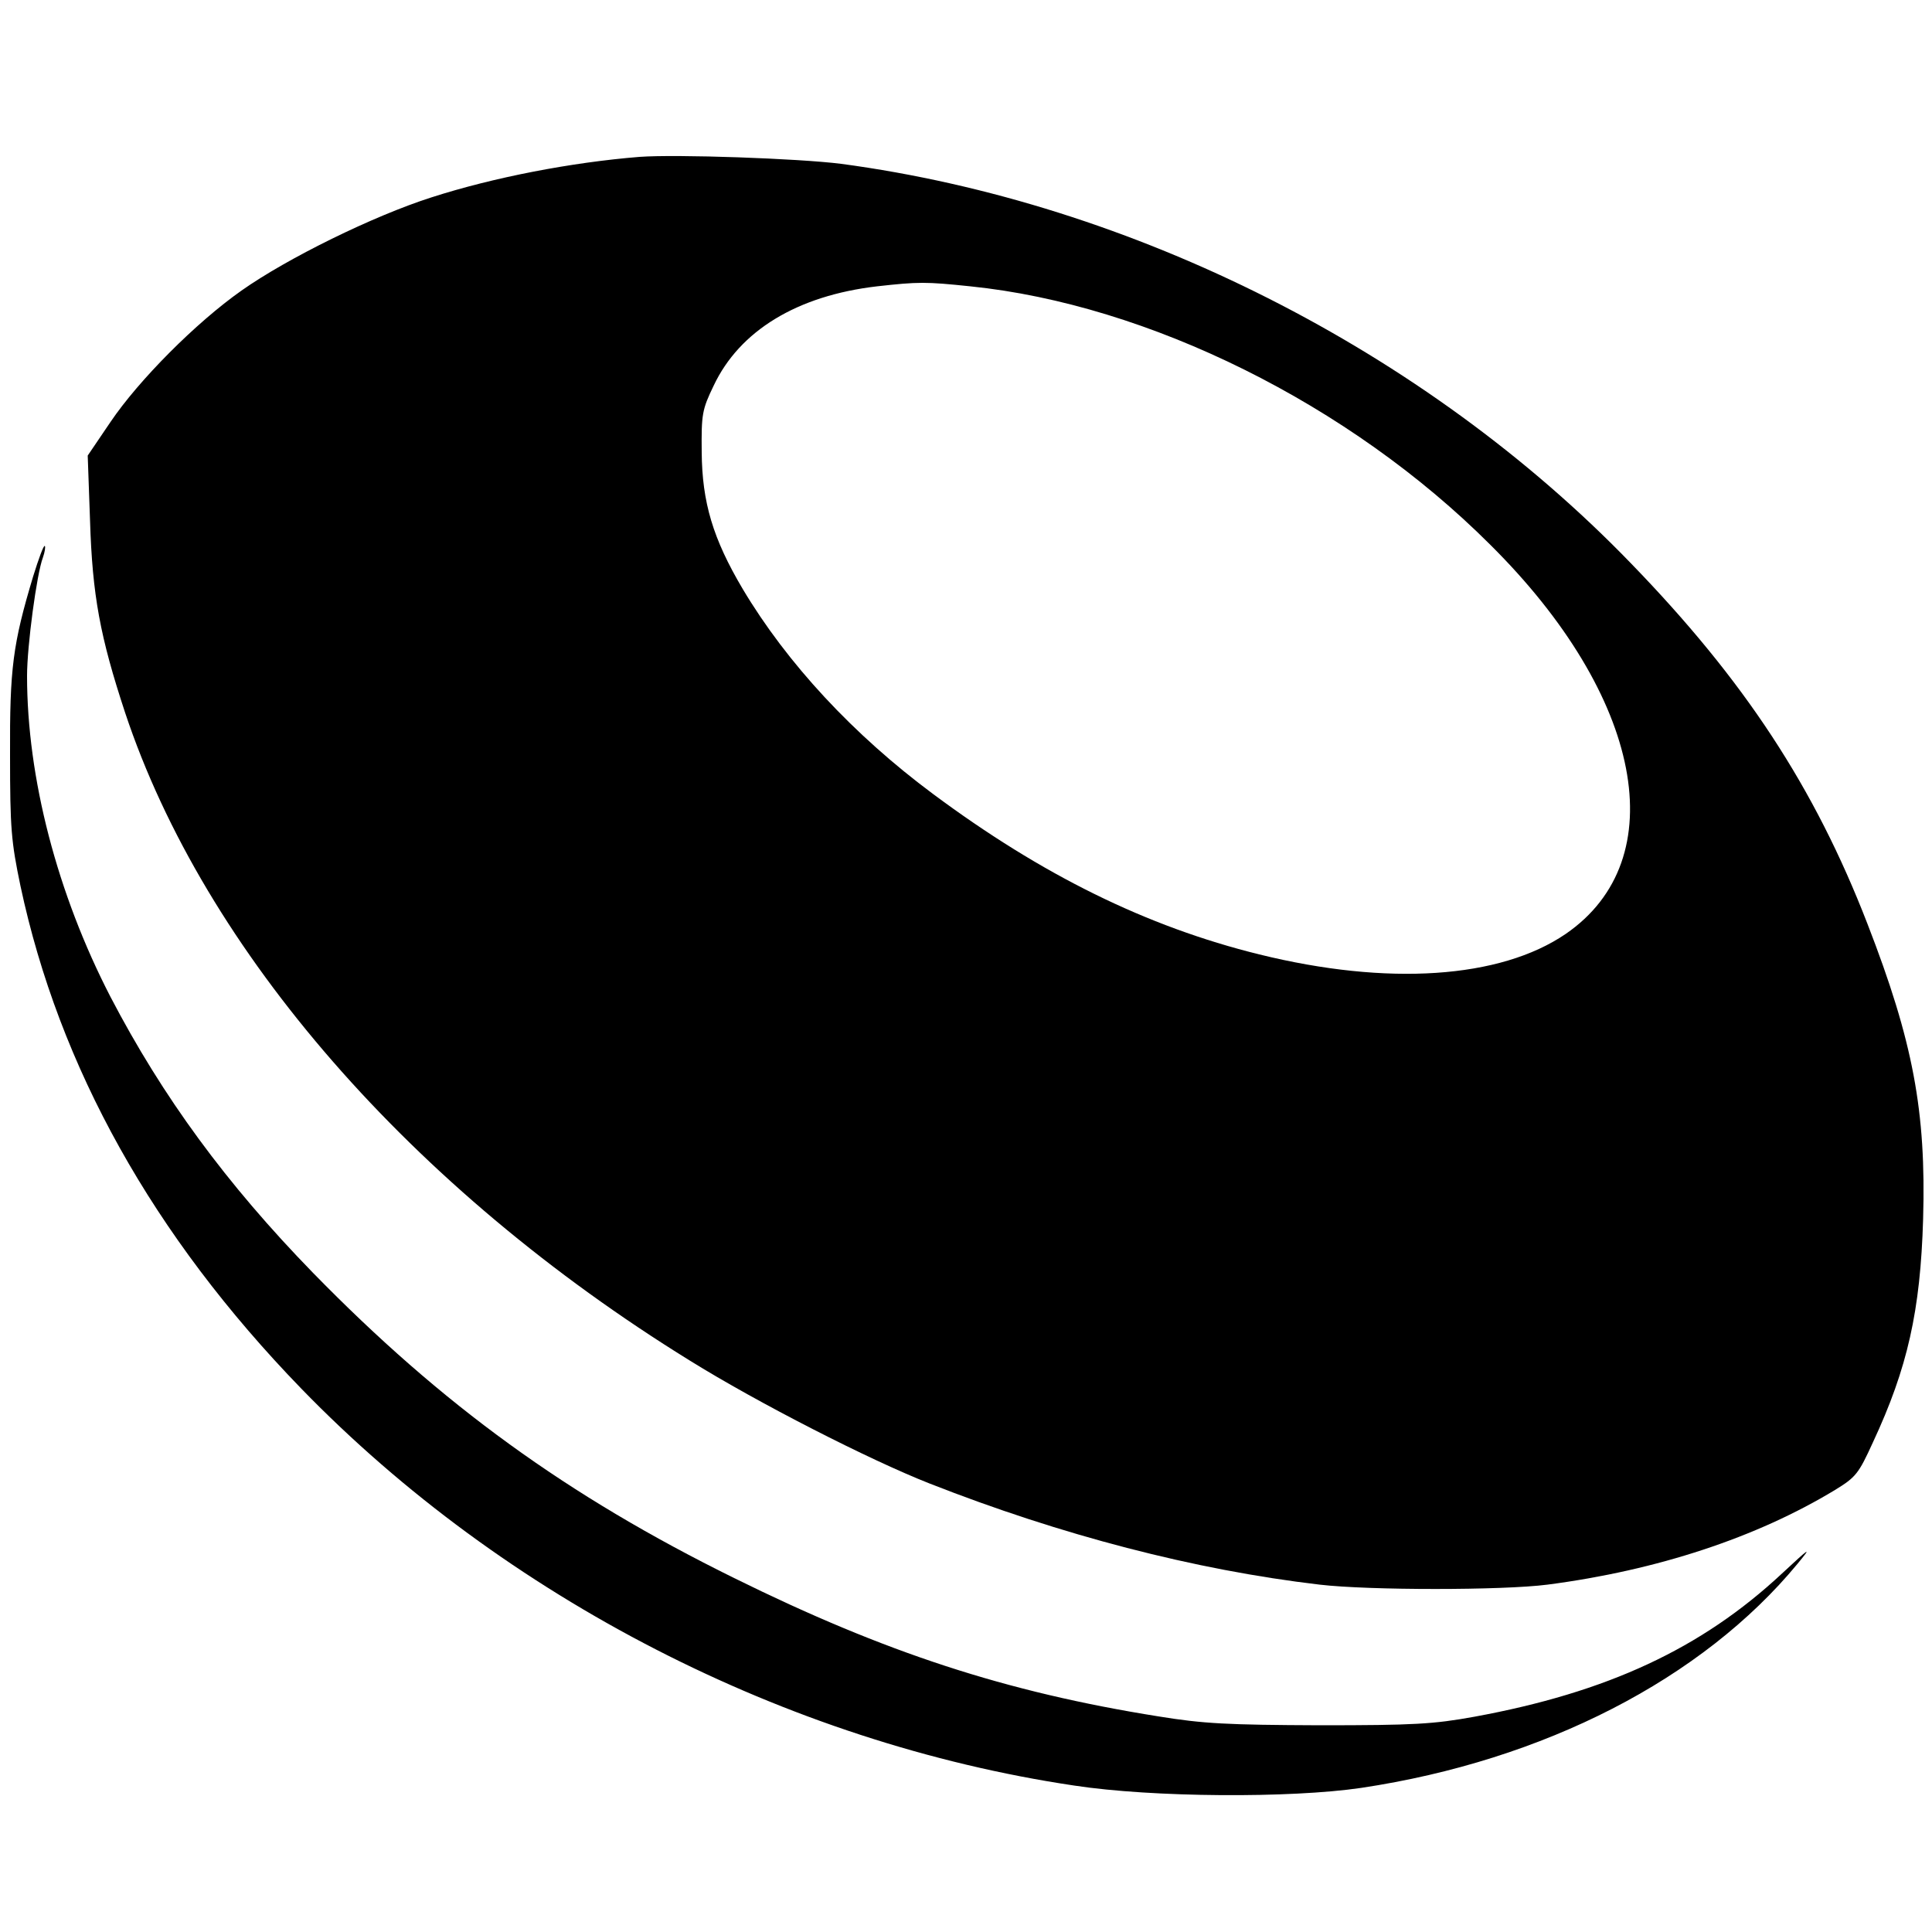
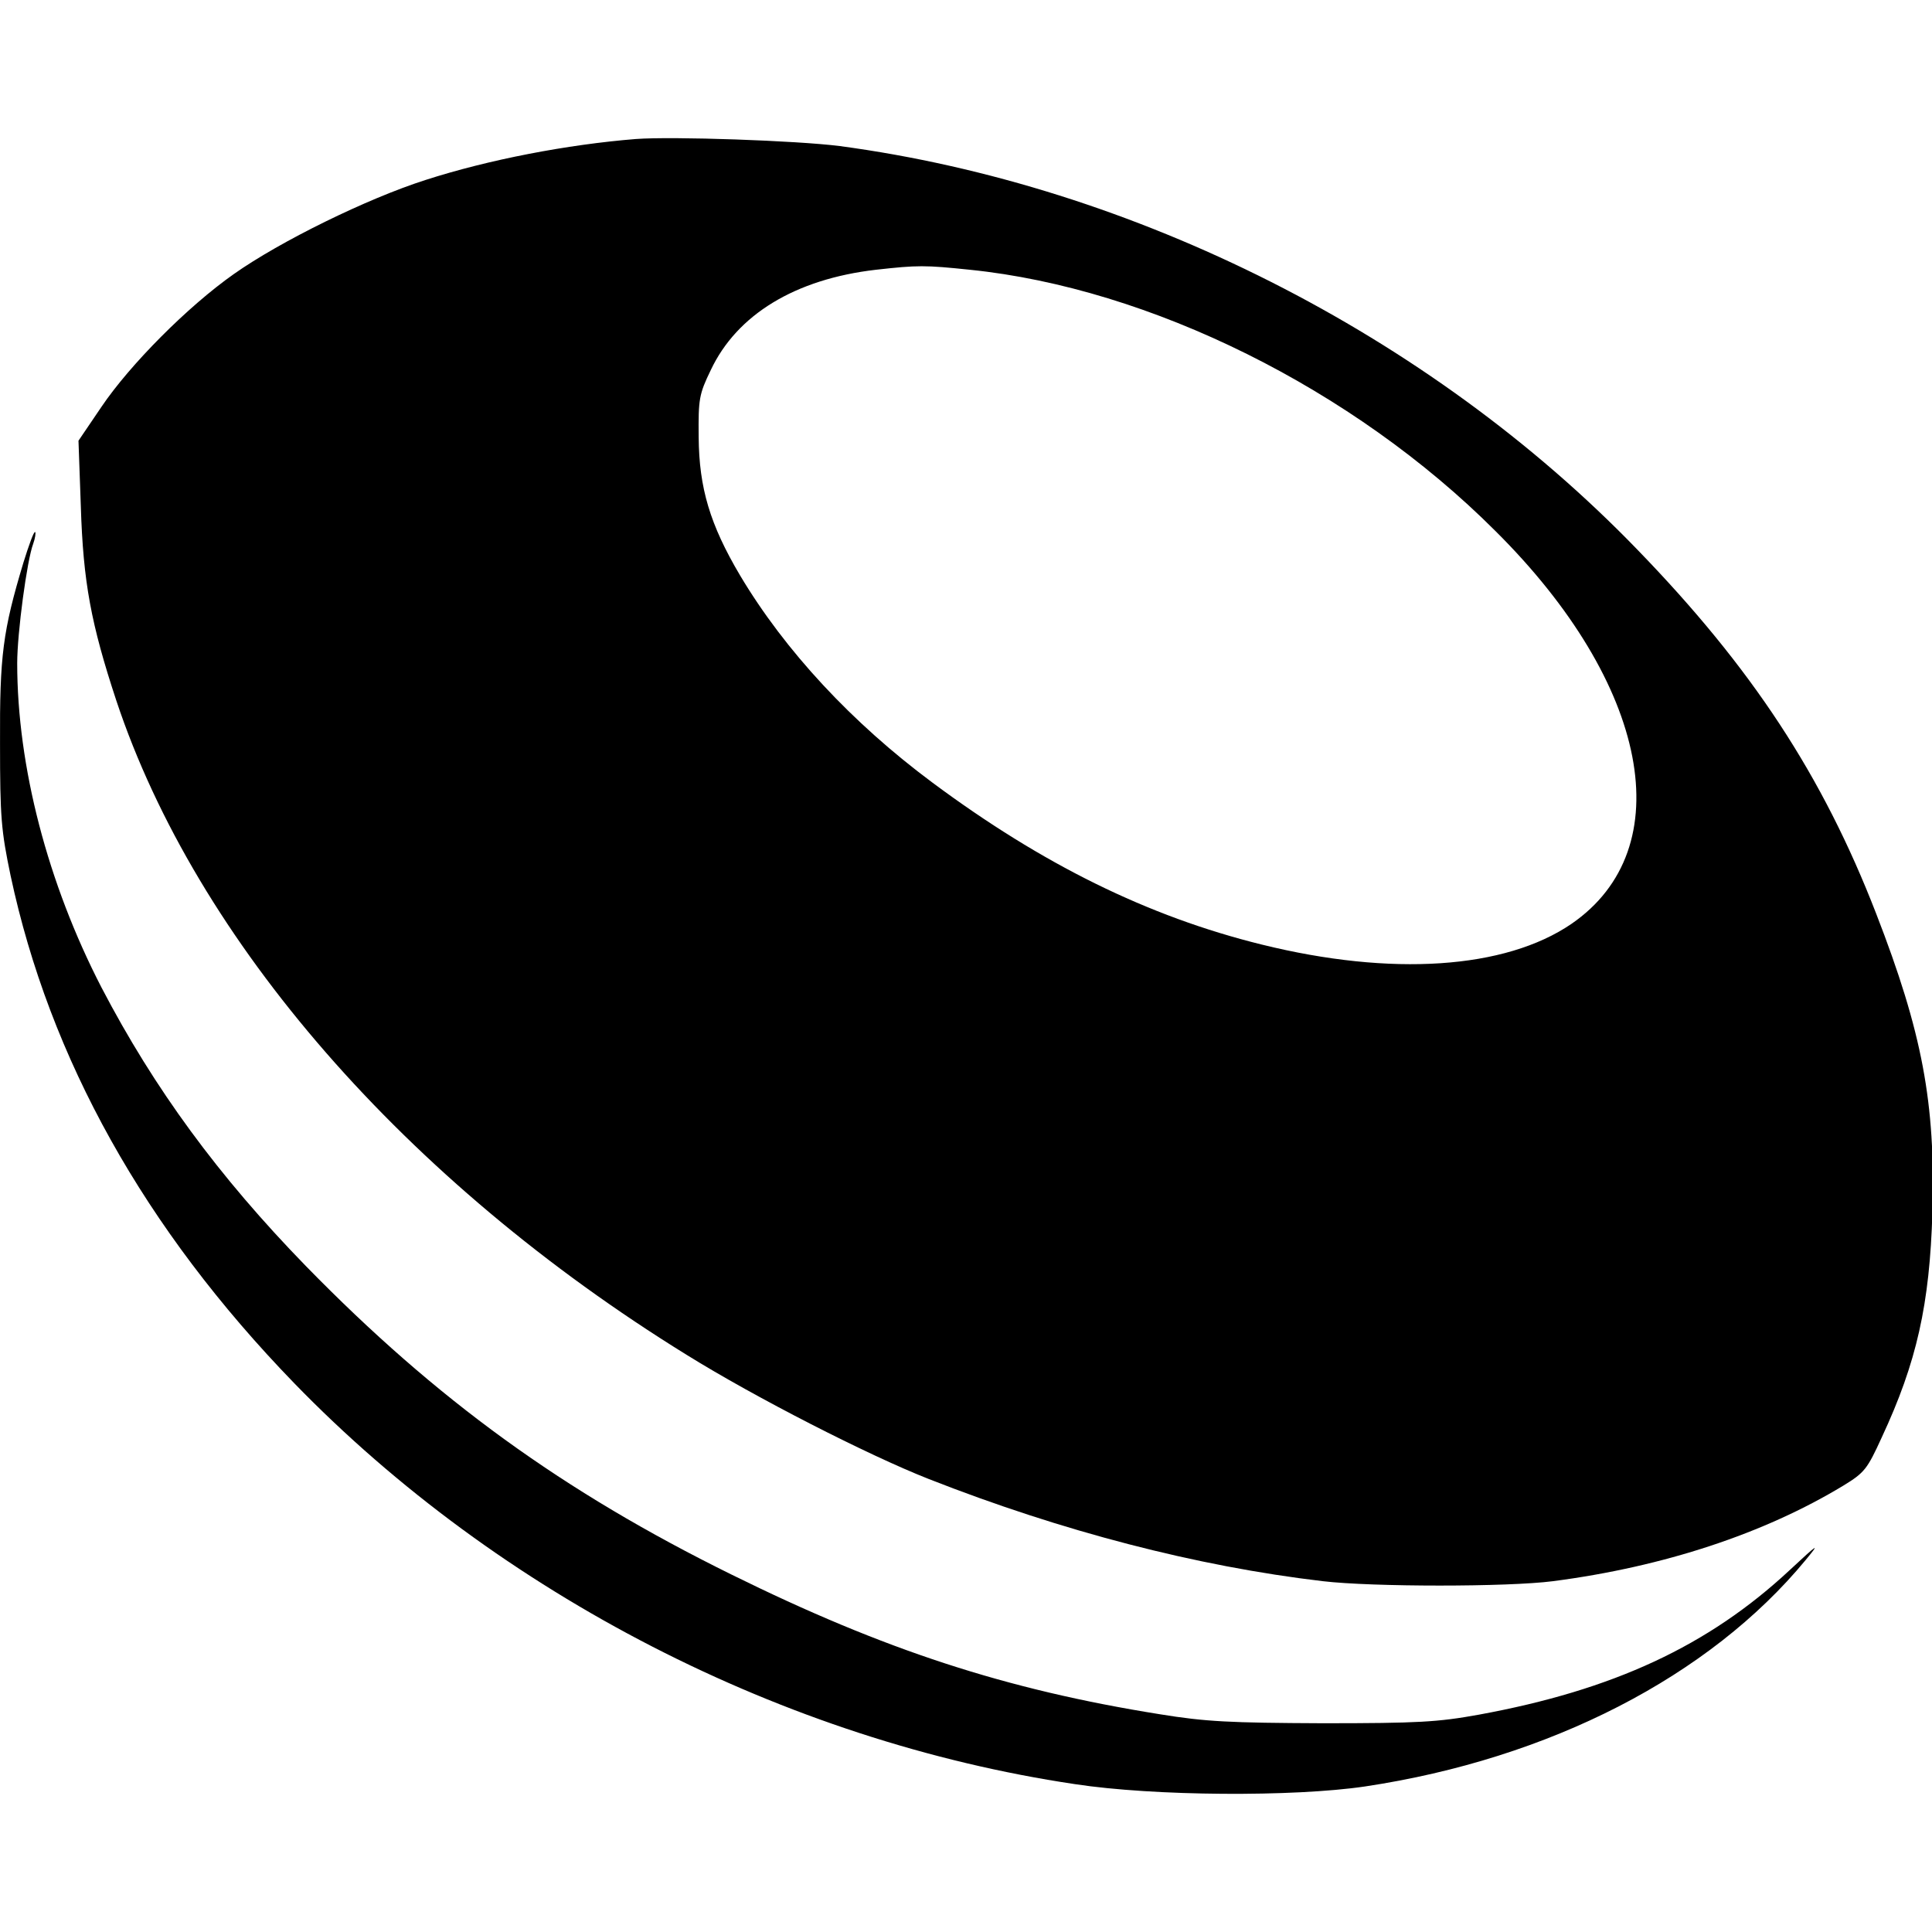
- <svg xmlns="http://www.w3.org/2000/svg" version="1.0" width="96" height="96" viewBox="0 0 500 500" preserveAspectRatio="xMidYMid meet">
-   <g transform="translate(0,500) scale(0.1,-0.1)" fill="#000000" stroke="none">
-     <path d="M1655 4594 c-175 -14 -378 -53 -539 -105 -150 -48 -372 -157 -491 -241 -118 -83 -266 -232 -339 -340 l-59 -87 6 -168 c6 -194 26 -301 91 -498 205 -616 741 -1231 1461 -1676 177 -110 465 -257 620 -318 341 -134 687 -224 1010 -262 128 -15 474 -15 590 0 284 37 541 122 744 245 54 33 61 42 98 123 90 193 123 341 130 578 8 279 -26 460 -144 764 -137 354 -319 631 -613 934 -533 551 -1288 932 -2043 1033 -111 14 -427 25 -522 18z m856 -335 c461 -47 982 -305 1346 -669 395 -392 476 -814 195 -1007 -170 -116 -461 -135 -793 -53 -292 72 -563 206 -844 415 -206 153 -378 338 -493 531 -77 130 -105 224 -106 354 -1 98 1 110 31 172 67 142 216 233 423 257 107 12 126 12 241 0z" />
-     <path d="M86 3509 c-53 -176 -61 -239 -60 -464 0 -189 3 -223 27 -338 100 -469 343 -905 727 -1301 525 -541 1255 -916 2000 -1027 203 -31 560 -33 743 -6 473 71 883 282 1129 580 38 46 33 43 -40 -25 -209 -195 -453 -308 -797 -371 -105 -19 -155 -22 -400 -22 -239 1 -300 4 -417 23 -395 63 -707 165 -1098 358 -432 213 -756 448 -1090 790 -224 230 -389 455 -524 714 -138 267 -216 567 -216 831 0 77 25 264 41 306 5 14 7 28 5 30 -3 3 -16 -33 -30 -78z" />
+ <svg xmlns="http://www.w3.org/2000/svg" width="96" height="96" fill="currentColor" viewBox="0 0 495 495" preserveAspectRatio="xMidYMid meet" version="1.0">
+   <g>
+     <path d="m162.908,35.616c-17.5,1.4 -37.8,5.3 -53.9,10.5c-15,4.8 -37.2,15.7 -49.1,24.1c-11.8,8.3 -26.6,23.2 -33.9,34l-5.9,8.7l0.6,16.8c0.6,19.4 2.6,30.1 9.1,49.8c20.5,61.6 74.1,123.1 146.1,167.6c17.7,11 46.5,25.7 62,31.8c34.1,13.4 68.7,22.4 101,26.2c12.8,1.5 47.4,1.5 59,0c28.4,-3.7 54.1,-12.2 74.4,-24.5c5.4,-3.3 6.1,-4.2 9.8,-12.3c9,-19.3 12.3,-34.1 13,-57.8c0.8,-27.9 -2.6,-46 -14.4,-76.4c-13.7,-35.4 -31.9,-63.1 -61.3,-93.4c-53.3,-55.1 -128.8,-93.2 -204.3,-103.3c-11.1,-1.4 -42.7,-2.5 -52.2,-1.8zm85.6,33.5c46.1,4.7 98.2,30.5 134.6,66.9c39.5,39.2 47.6,81.4 19.5,100.7c-17,11.6 -46.1,13.5 -79.3,5.3c-29.2,-7.2 -56.3,-20.6 -84.4,-41.5c-20.6,-15.3 -37.8,-33.8 -49.3,-53.1c-7.7,-13 -10.5,-22.4 -10.6,-35.4c-0.1,-9.8 0.1,-11 3.1,-17.2c6.7,-14.2 21.6,-23.3 42.3,-25.7c10.7,-1.2 12.6,-1.2 24.1,0z" />
+     <path d="m6.008,144.116c-5.3,17.6 -6.1,23.9 -6,46.4c0,18.9 0.3,22.3 2.7,33.8c10,46.9 34.3,90.5 72.7,130.1c52.5,54.1 125.5,91.6 200,102.7c20.3,3.1 56,3.3 74.3,0.6c47.3,-7.1 88.3,-28.2 112.9,-58c3.8,-4.6 3.3,-4.3 -4,2.5c-20.9,19.5 -45.3,30.8 -79.7,37.1c-10.5,1.9 -15.5,2.2 -40,2.2c-23.9,-0.1 -30,-0.4 -41.7,-2.3c-39.5,-6.3 -70.7,-16.5 -109.8,-35.8c-43.2,-21.3 -75.6,-44.8 -109,-79c-22.4,-23 -38.9,-45.5 -52.4,-71.4c-13.8,-26.7 -21.6,-56.7 -21.6,-83.1c0,-7.7 2.5,-26.4 4.1,-30.6c0.5,-1.4 0.7,-2.8 0.5,-3c-0.3,-0.3 -1.6,3.3 -3,7.8z" />
  </g>
</svg>
